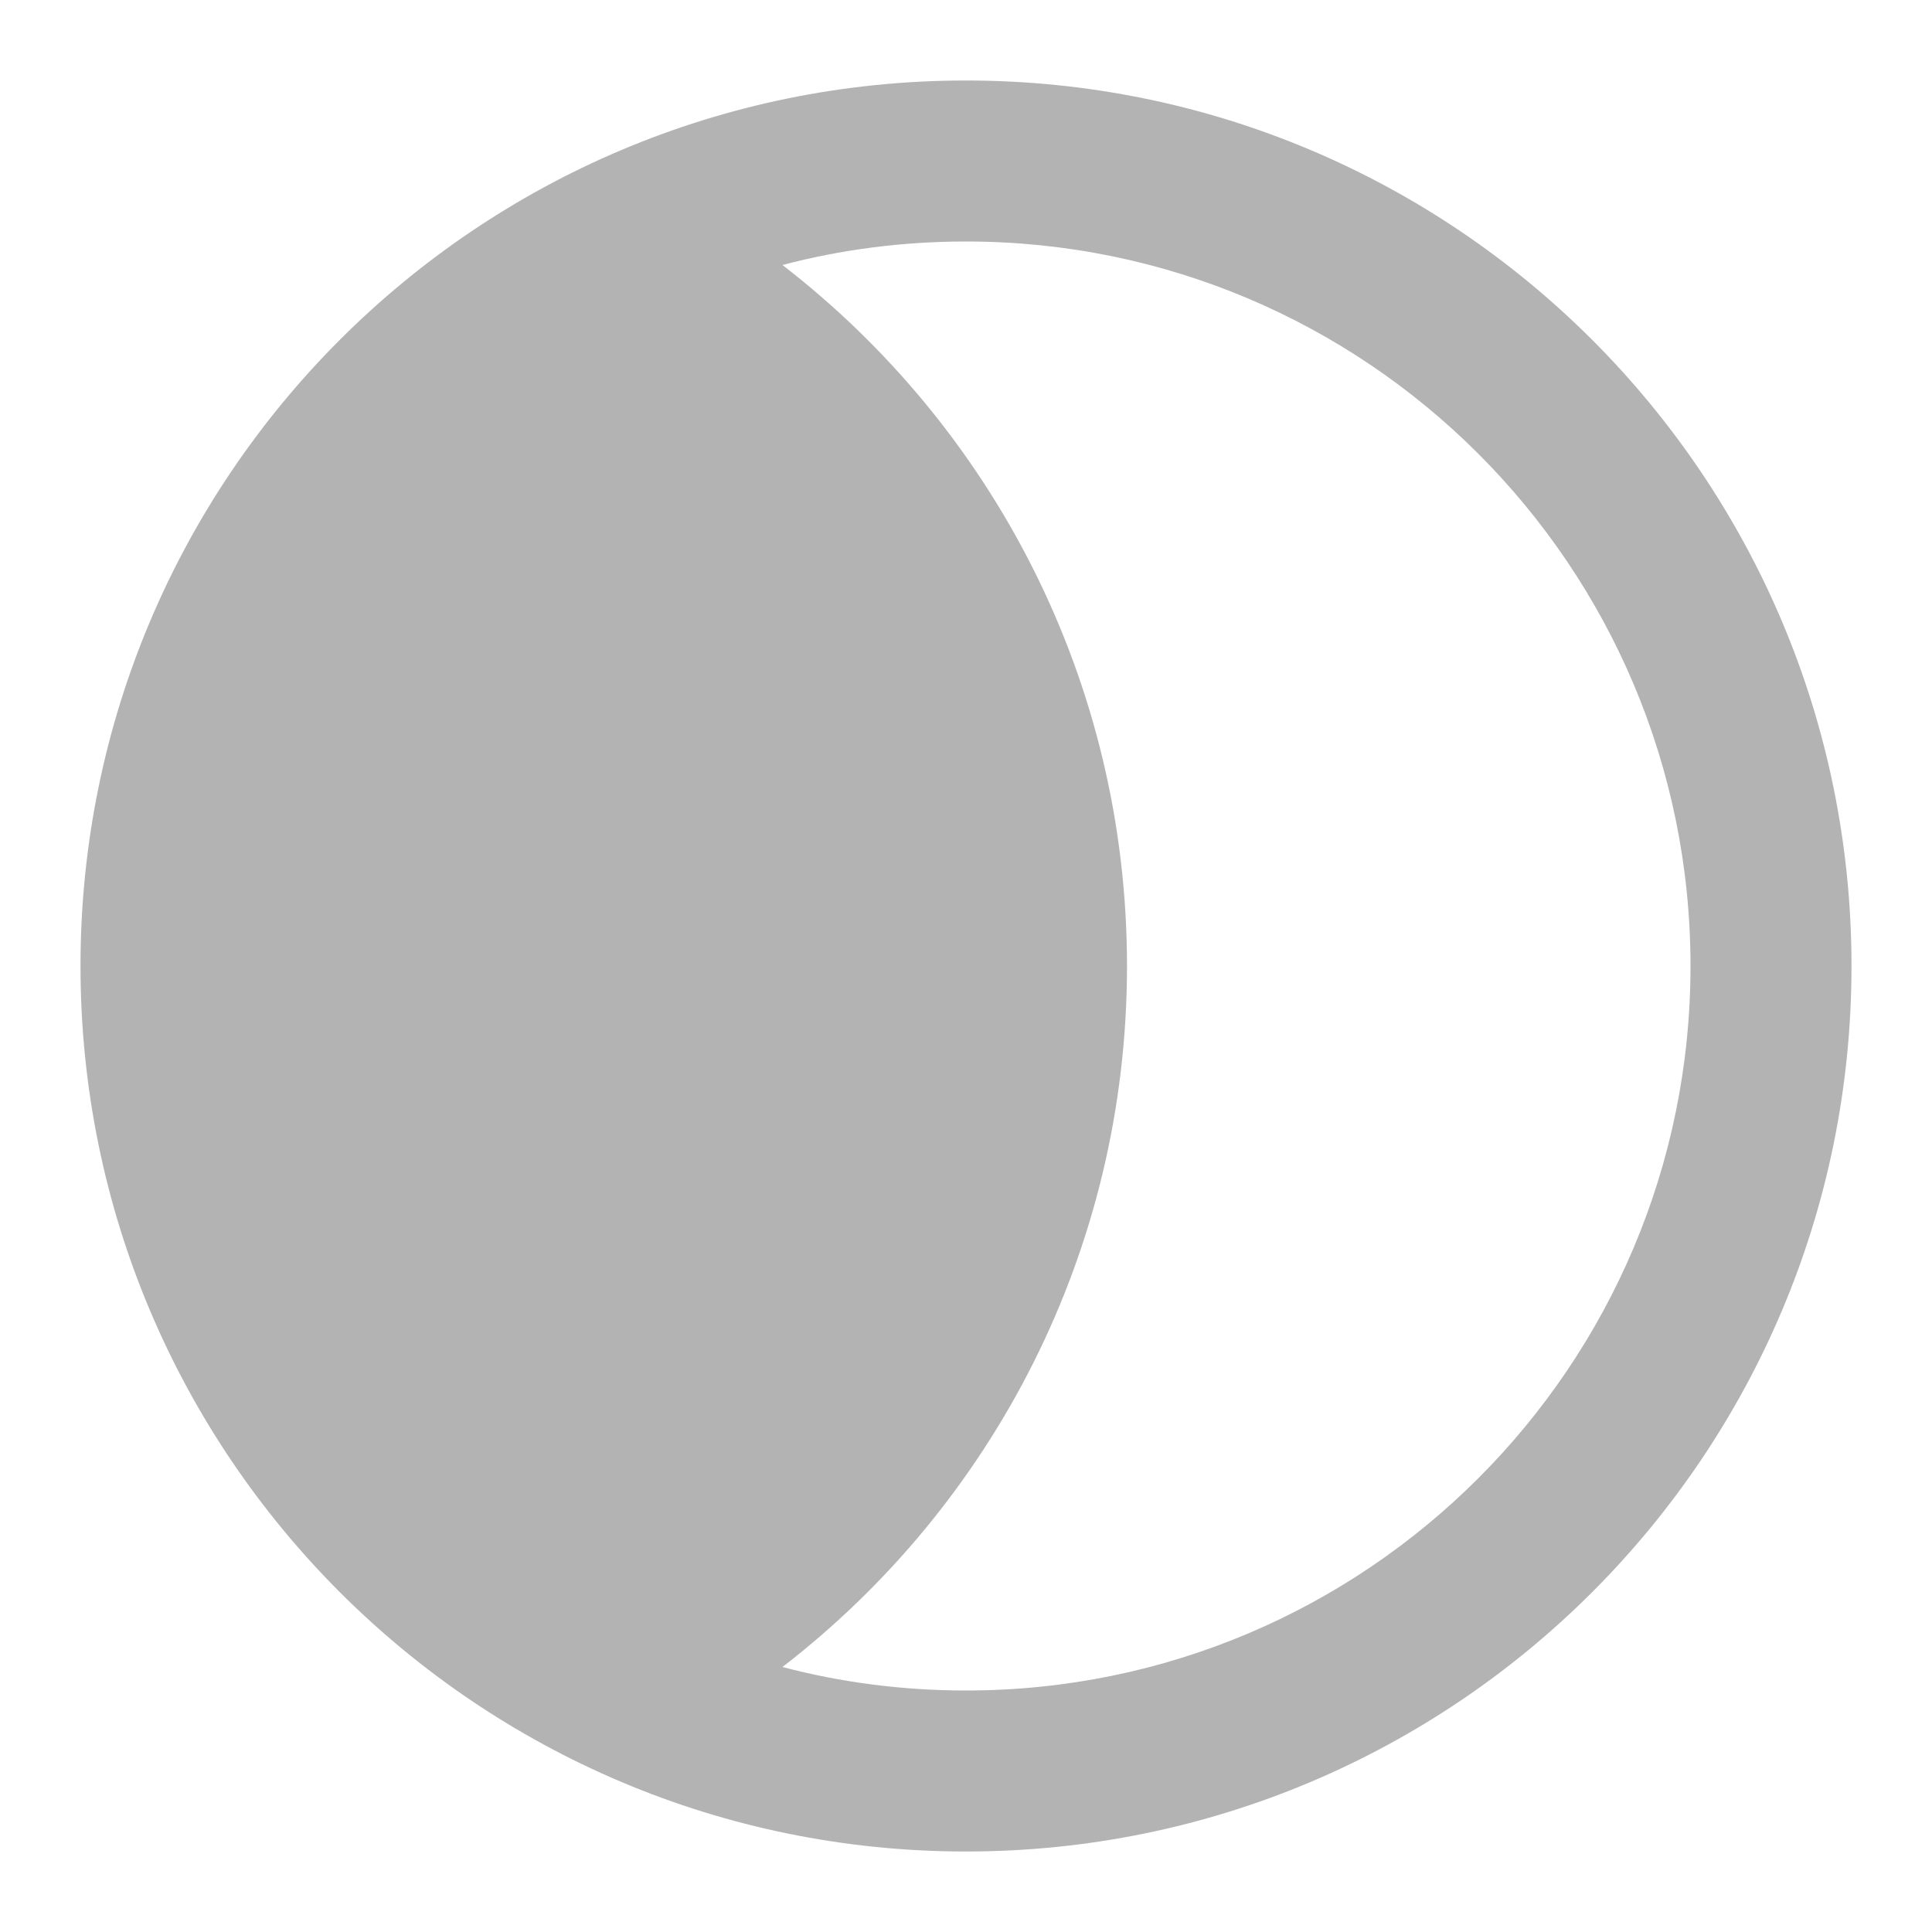
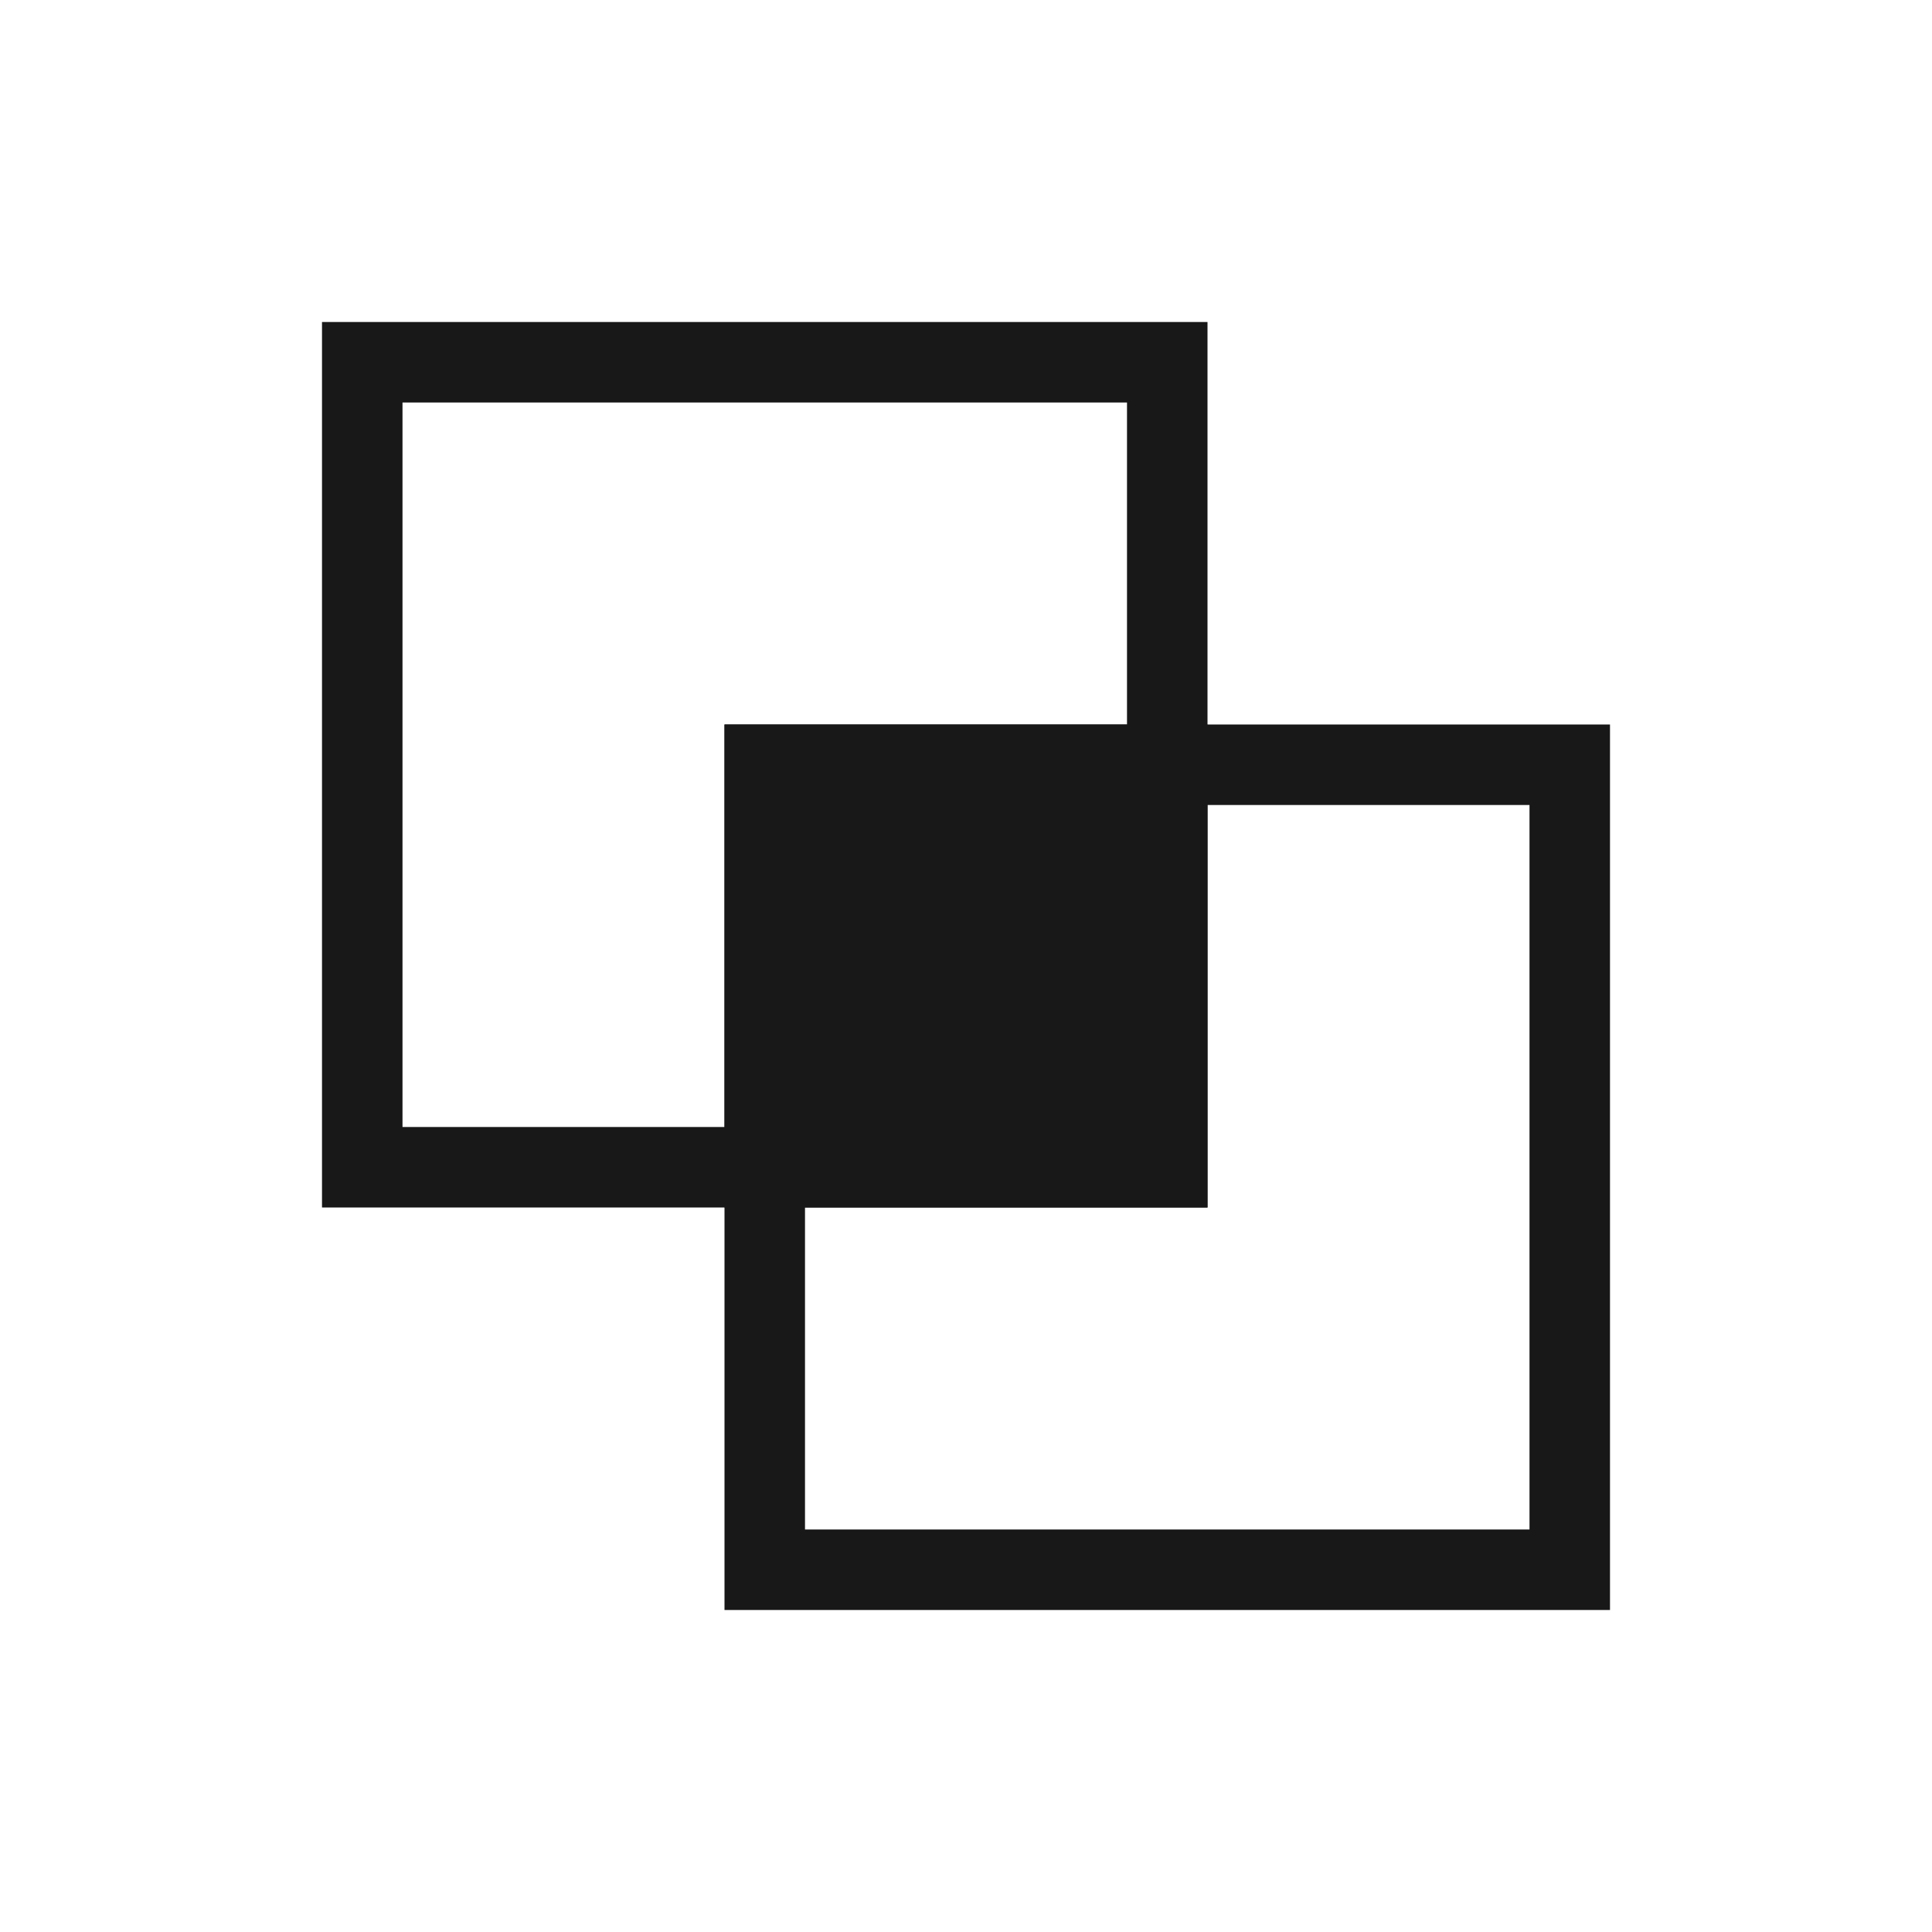
- <svg xmlns="http://www.w3.org/2000/svg" width="12" height="12" viewBox="0 0 12 12">
-   <path fill="#b3b3b3" d="M6 .5C2.962.5.5 2.962.5 6c0 3.038 2.462 5.5 5.5 5.5 3.038 0 5.5-2.462 5.5-5.5C11.5 2.962 9.038.5 6 .5zM4.86 1.646C5.224 1.55 5.606 1.5 6 1.5c2.485 0 4.5 2.015 4.5 4.5 0 2.485-2.015 4.5-4.5 4.5-.394 0-.776-.05-1.14-.146C6.162 9.35 7 7.772 7 6c0-1.772-.838-3.349-2.14-4.354z" fill-rule="evenodd" fill-opacity="1" stroke="none" />
+ <svg xmlns="http://www.w3.org/2000/svg" width="24" height="24" fill="none">
+   <path stroke="#181818" d="M4.5 4.5h10v10h-10z" />
+   <path stroke="#181818" d="M9.5 9.5h10v10h-10z" />
+   <path fill="#181818" d="M9 9h6v6H9z" />
</svg>
